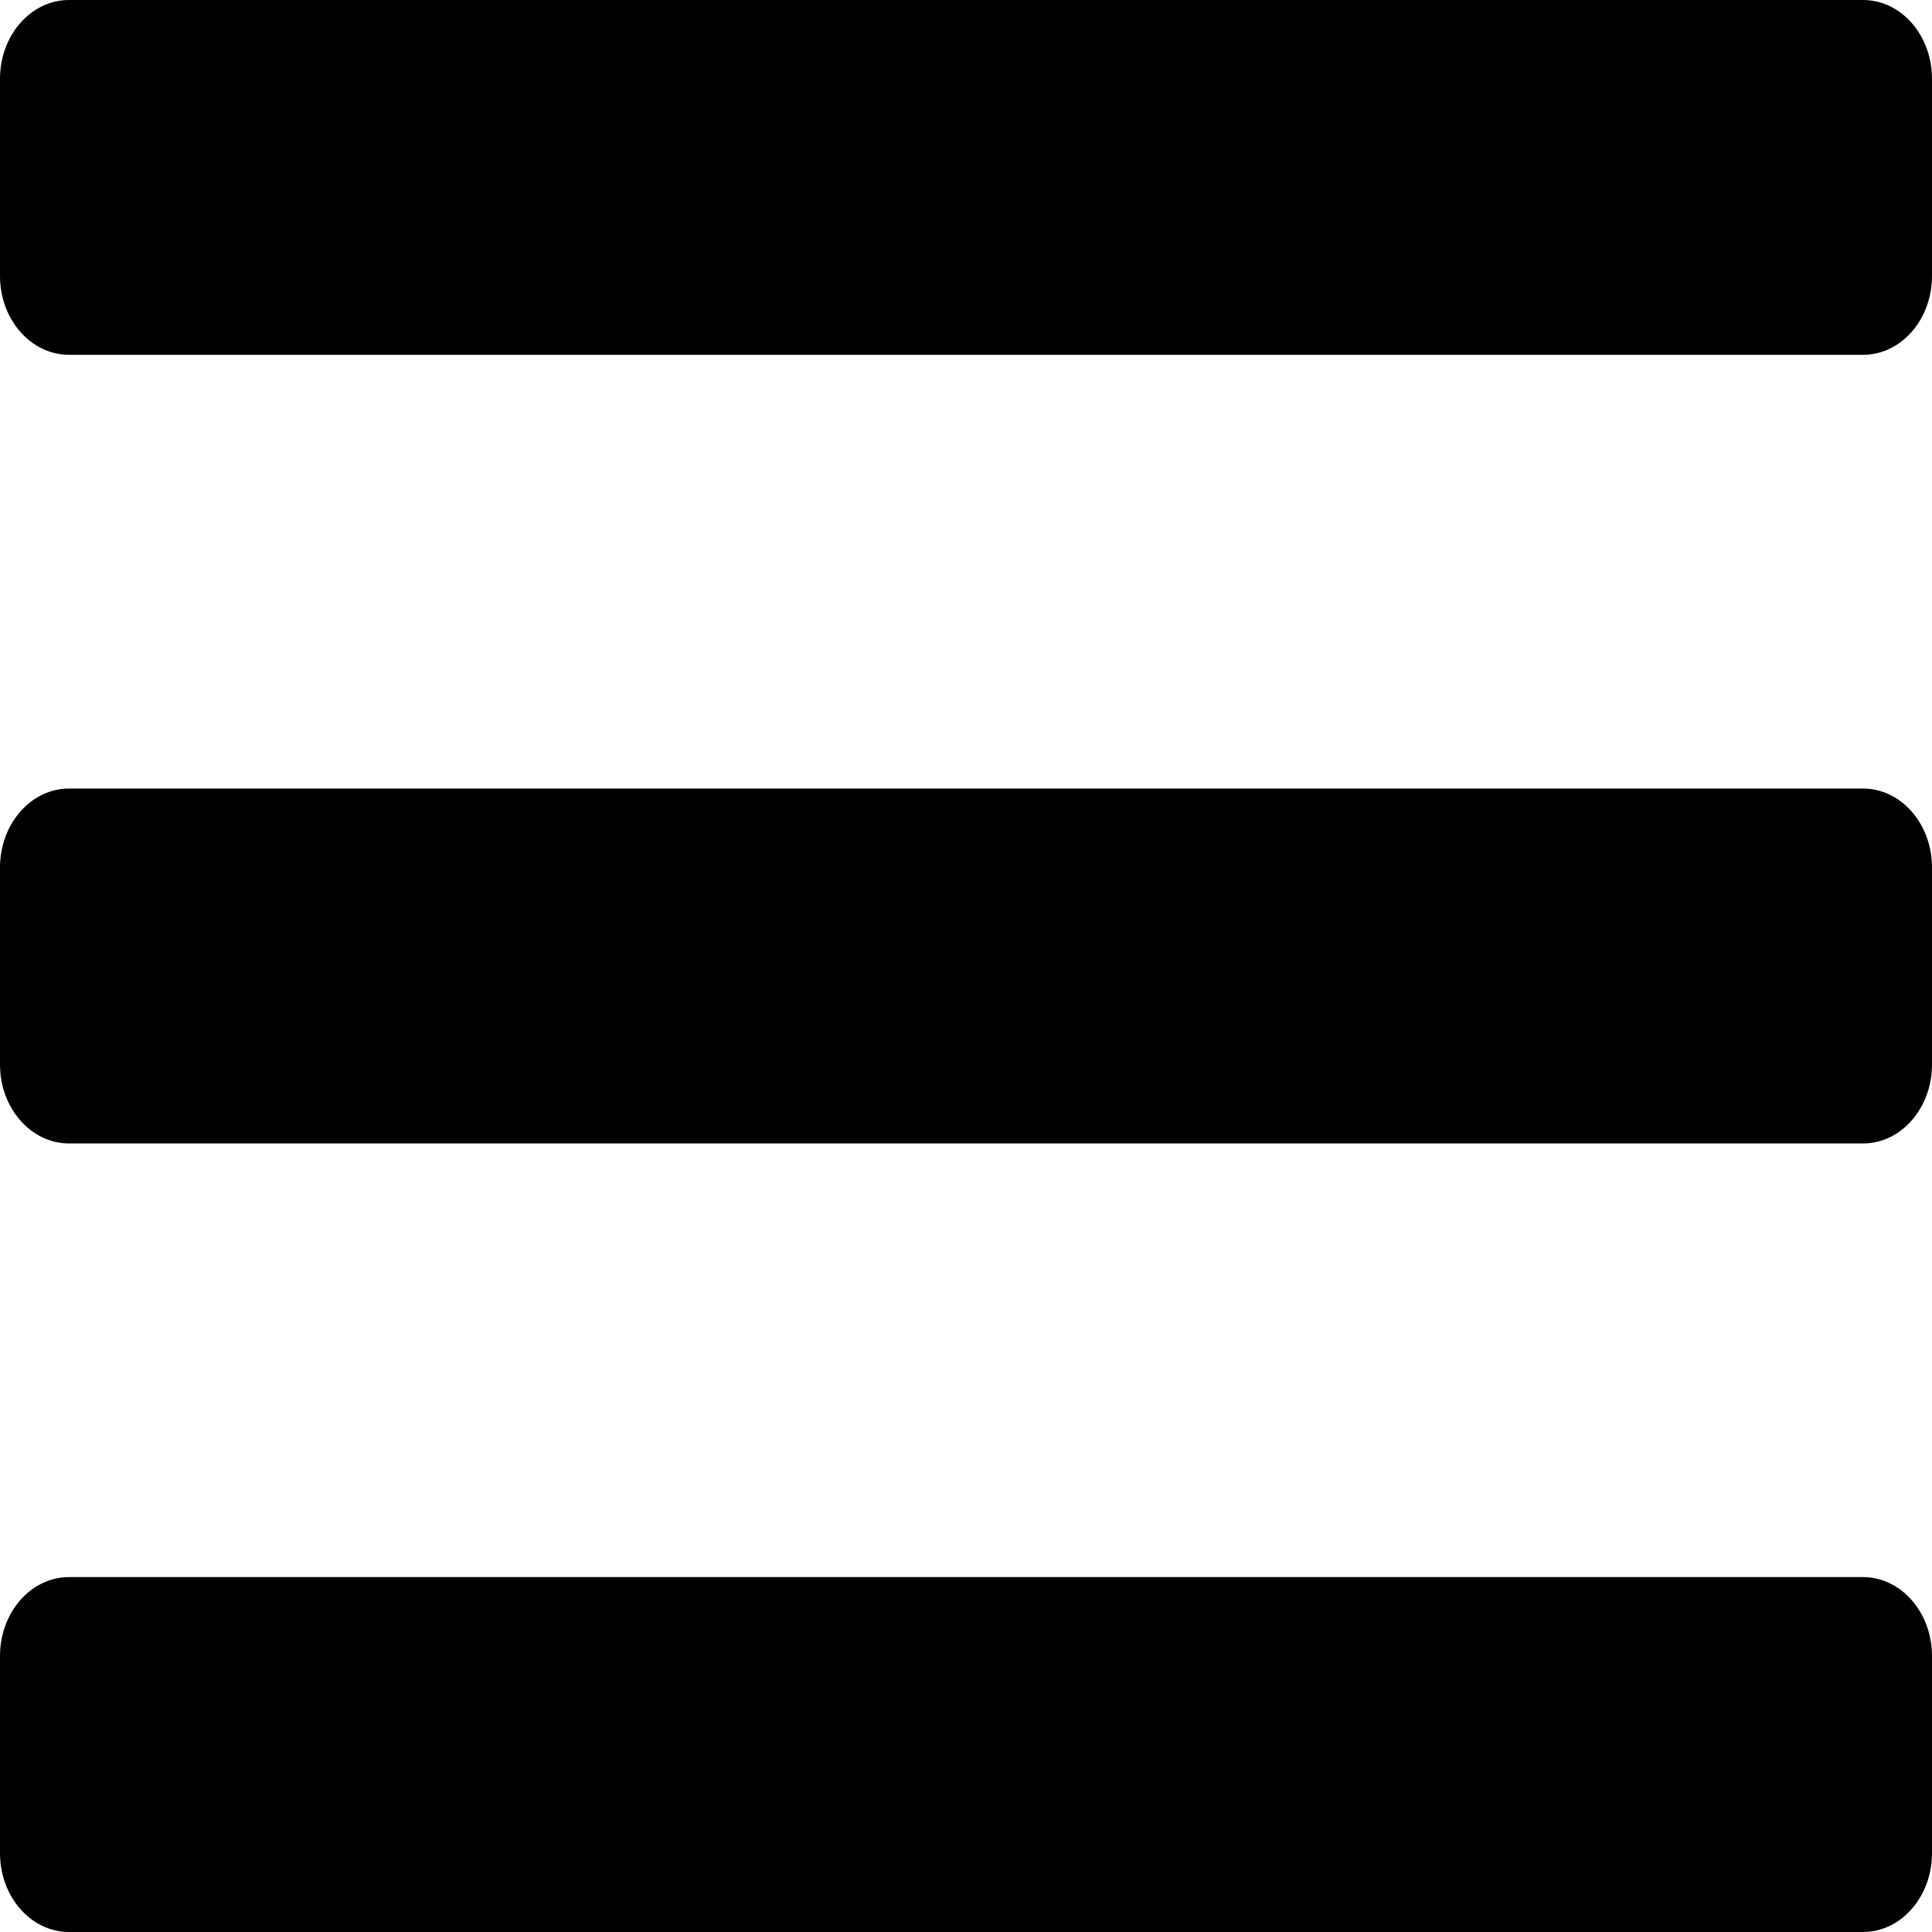
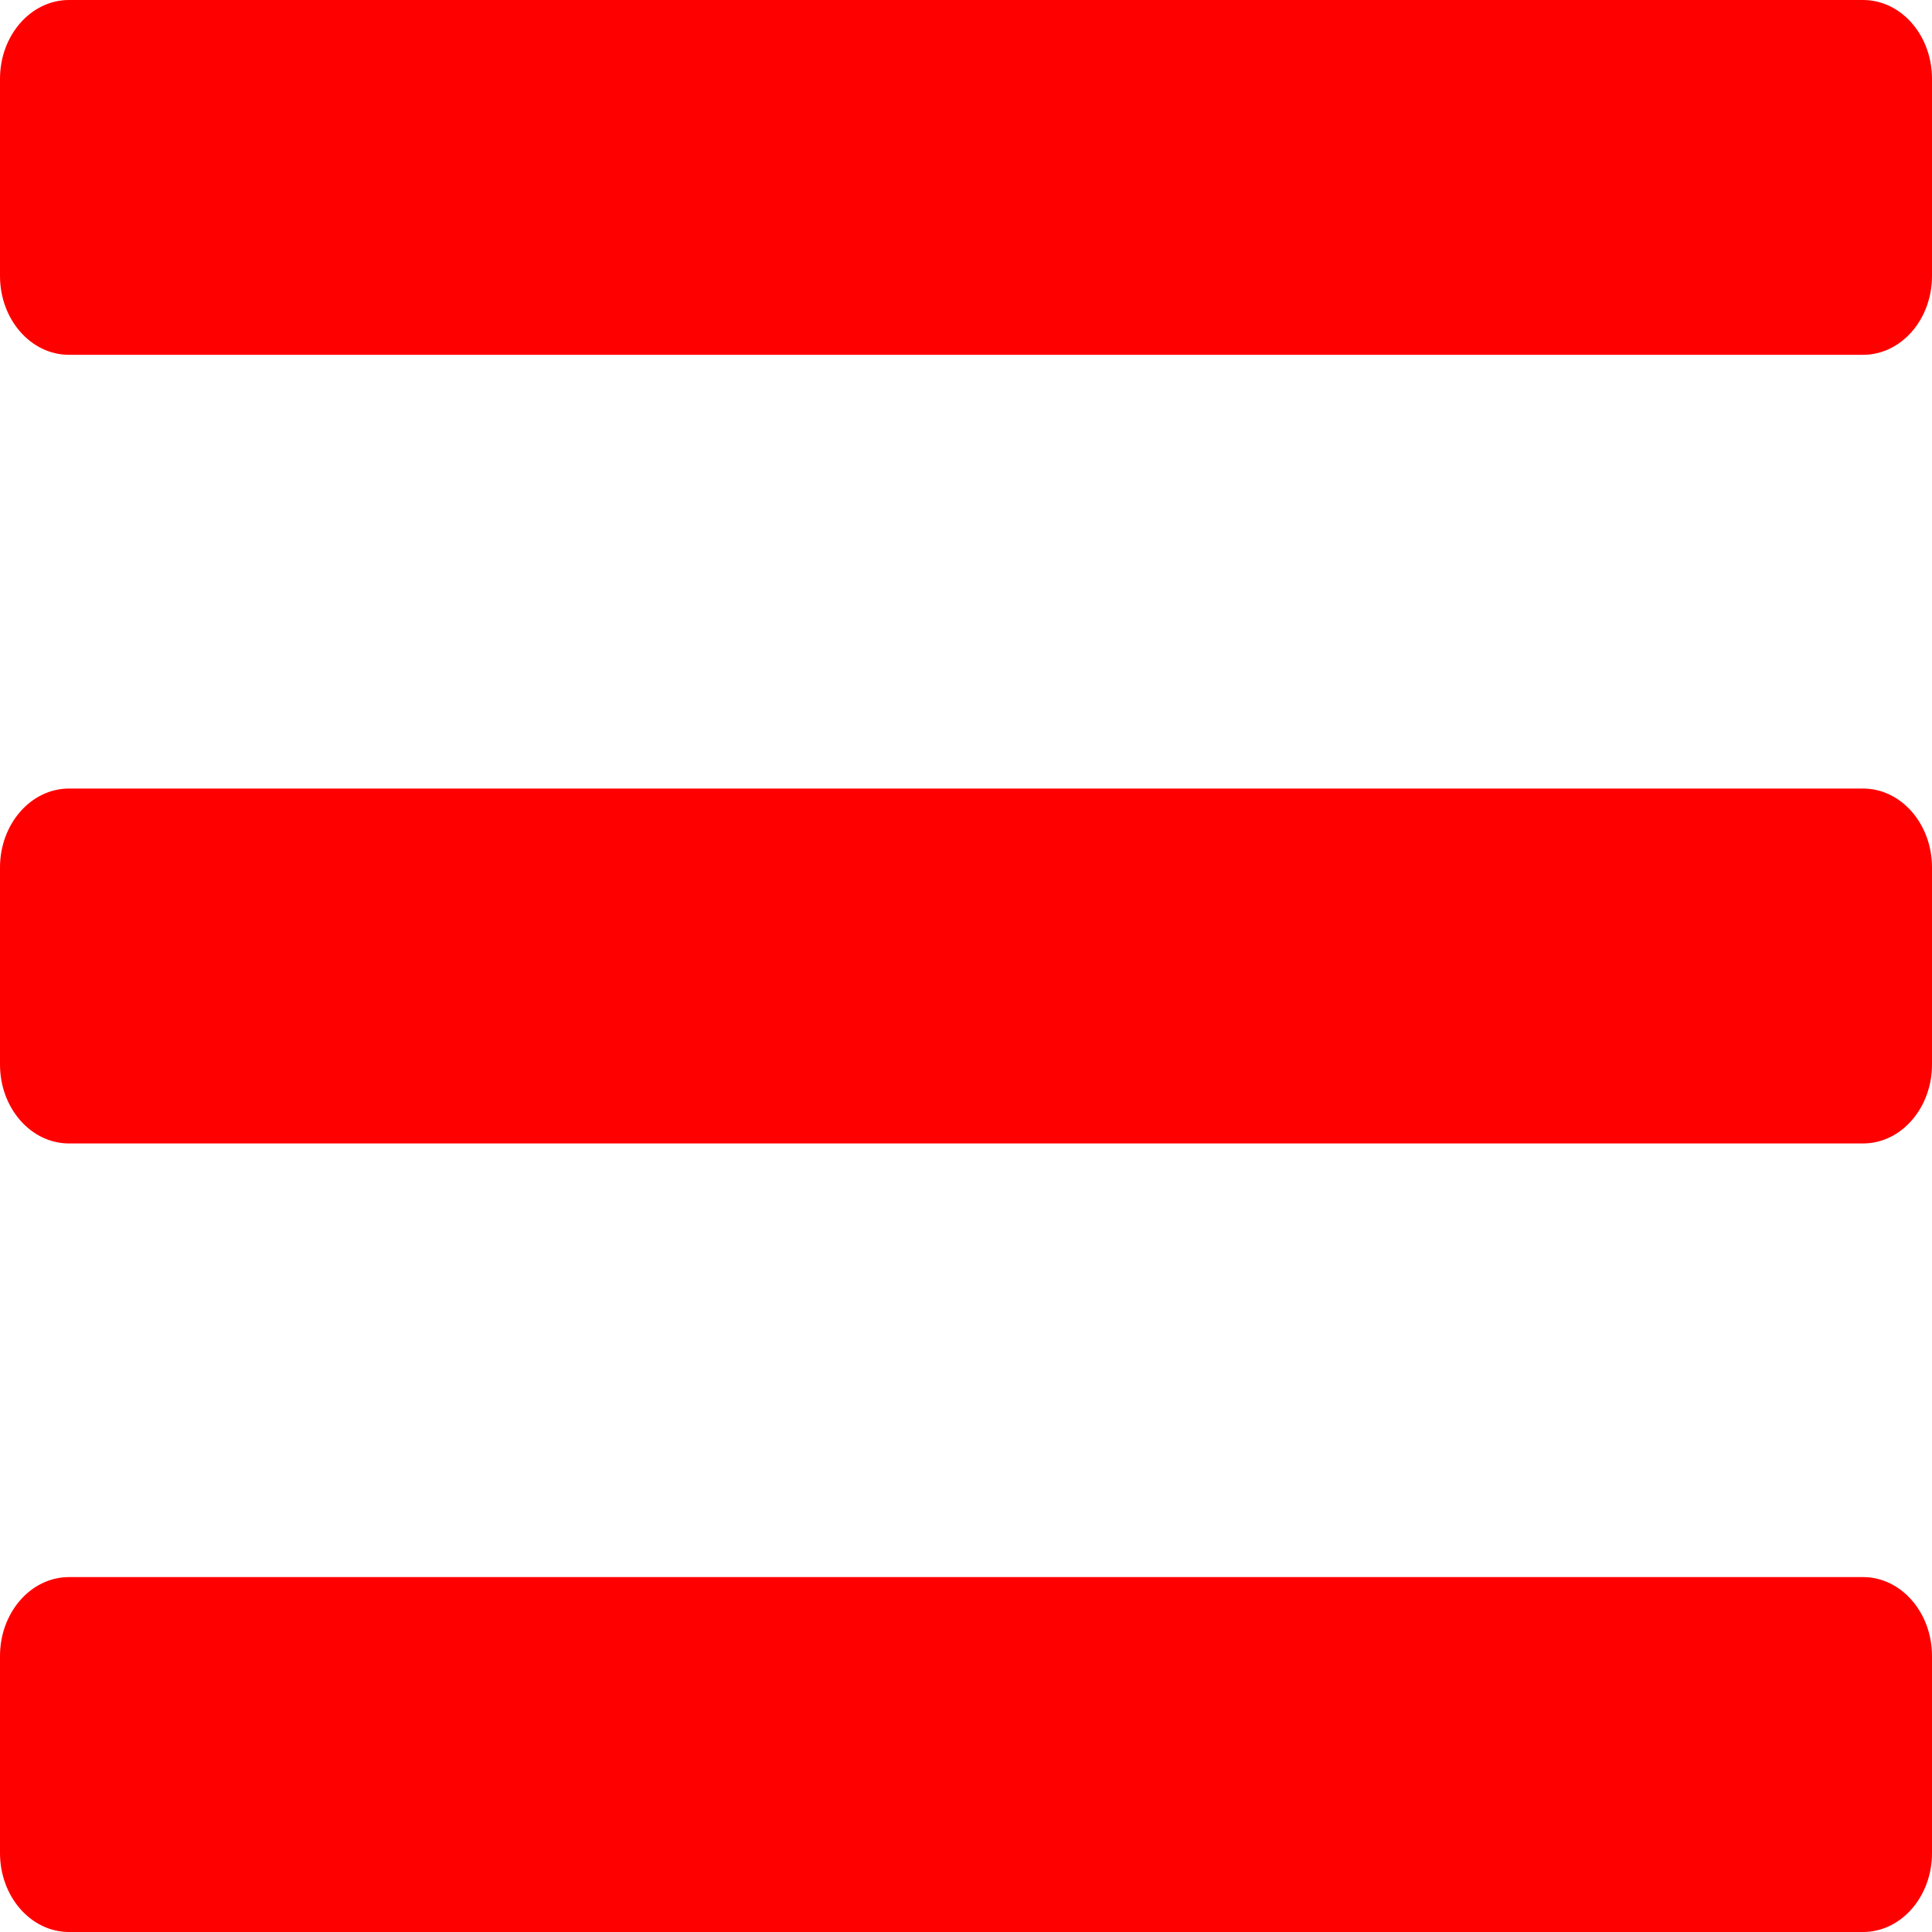
<svg xmlns="http://www.w3.org/2000/svg" width="20" height="20" fill="none" viewBox="0 0 20 20">
-   <path fill="#000" d="M.714 3.673h18.572c.394 0 .714-.365.714-.816V.817C20 .364 19.68 0 19.286 0H.714C.32 0 0 .365 0 .816v2.041c0 .451.32.816.714.816Zm0 8.164h18.572c.394 0 .714-.366.714-.817V8.98c0-.451-.32-.817-.714-.817H.714C.32 8.163 0 8.53 0 8.98v2.04c0 .451.32.817.714.817Zm0 8.163h18.572c.394 0 .714-.366.714-.816v-2.041c0-.451-.32-.817-.714-.817H.714c-.394 0-.714.366-.714.817v2.04c0 .451.32.817.714.817Z" />
+   <path fill="#f00" d="M.714 3.673h18.572c.394 0 .714-.365.714-.816V.817C20 .364 19.68 0 19.286 0H.714C.32 0 0 .365 0 .816v2.041c0 .451.32.816.714.816Zm0 8.164h18.572c.394 0 .714-.366.714-.817V8.98c0-.451-.32-.817-.714-.817H.714C.32 8.163 0 8.53 0 8.98v2.04c0 .451.32.817.714.817Zm0 8.163h18.572c.394 0 .714-.366.714-.816v-2.041c0-.451-.32-.817-.714-.817H.714c-.394 0-.714.366-.714.817v2.04c0 .451.32.817.714.817Z" />
</svg>
